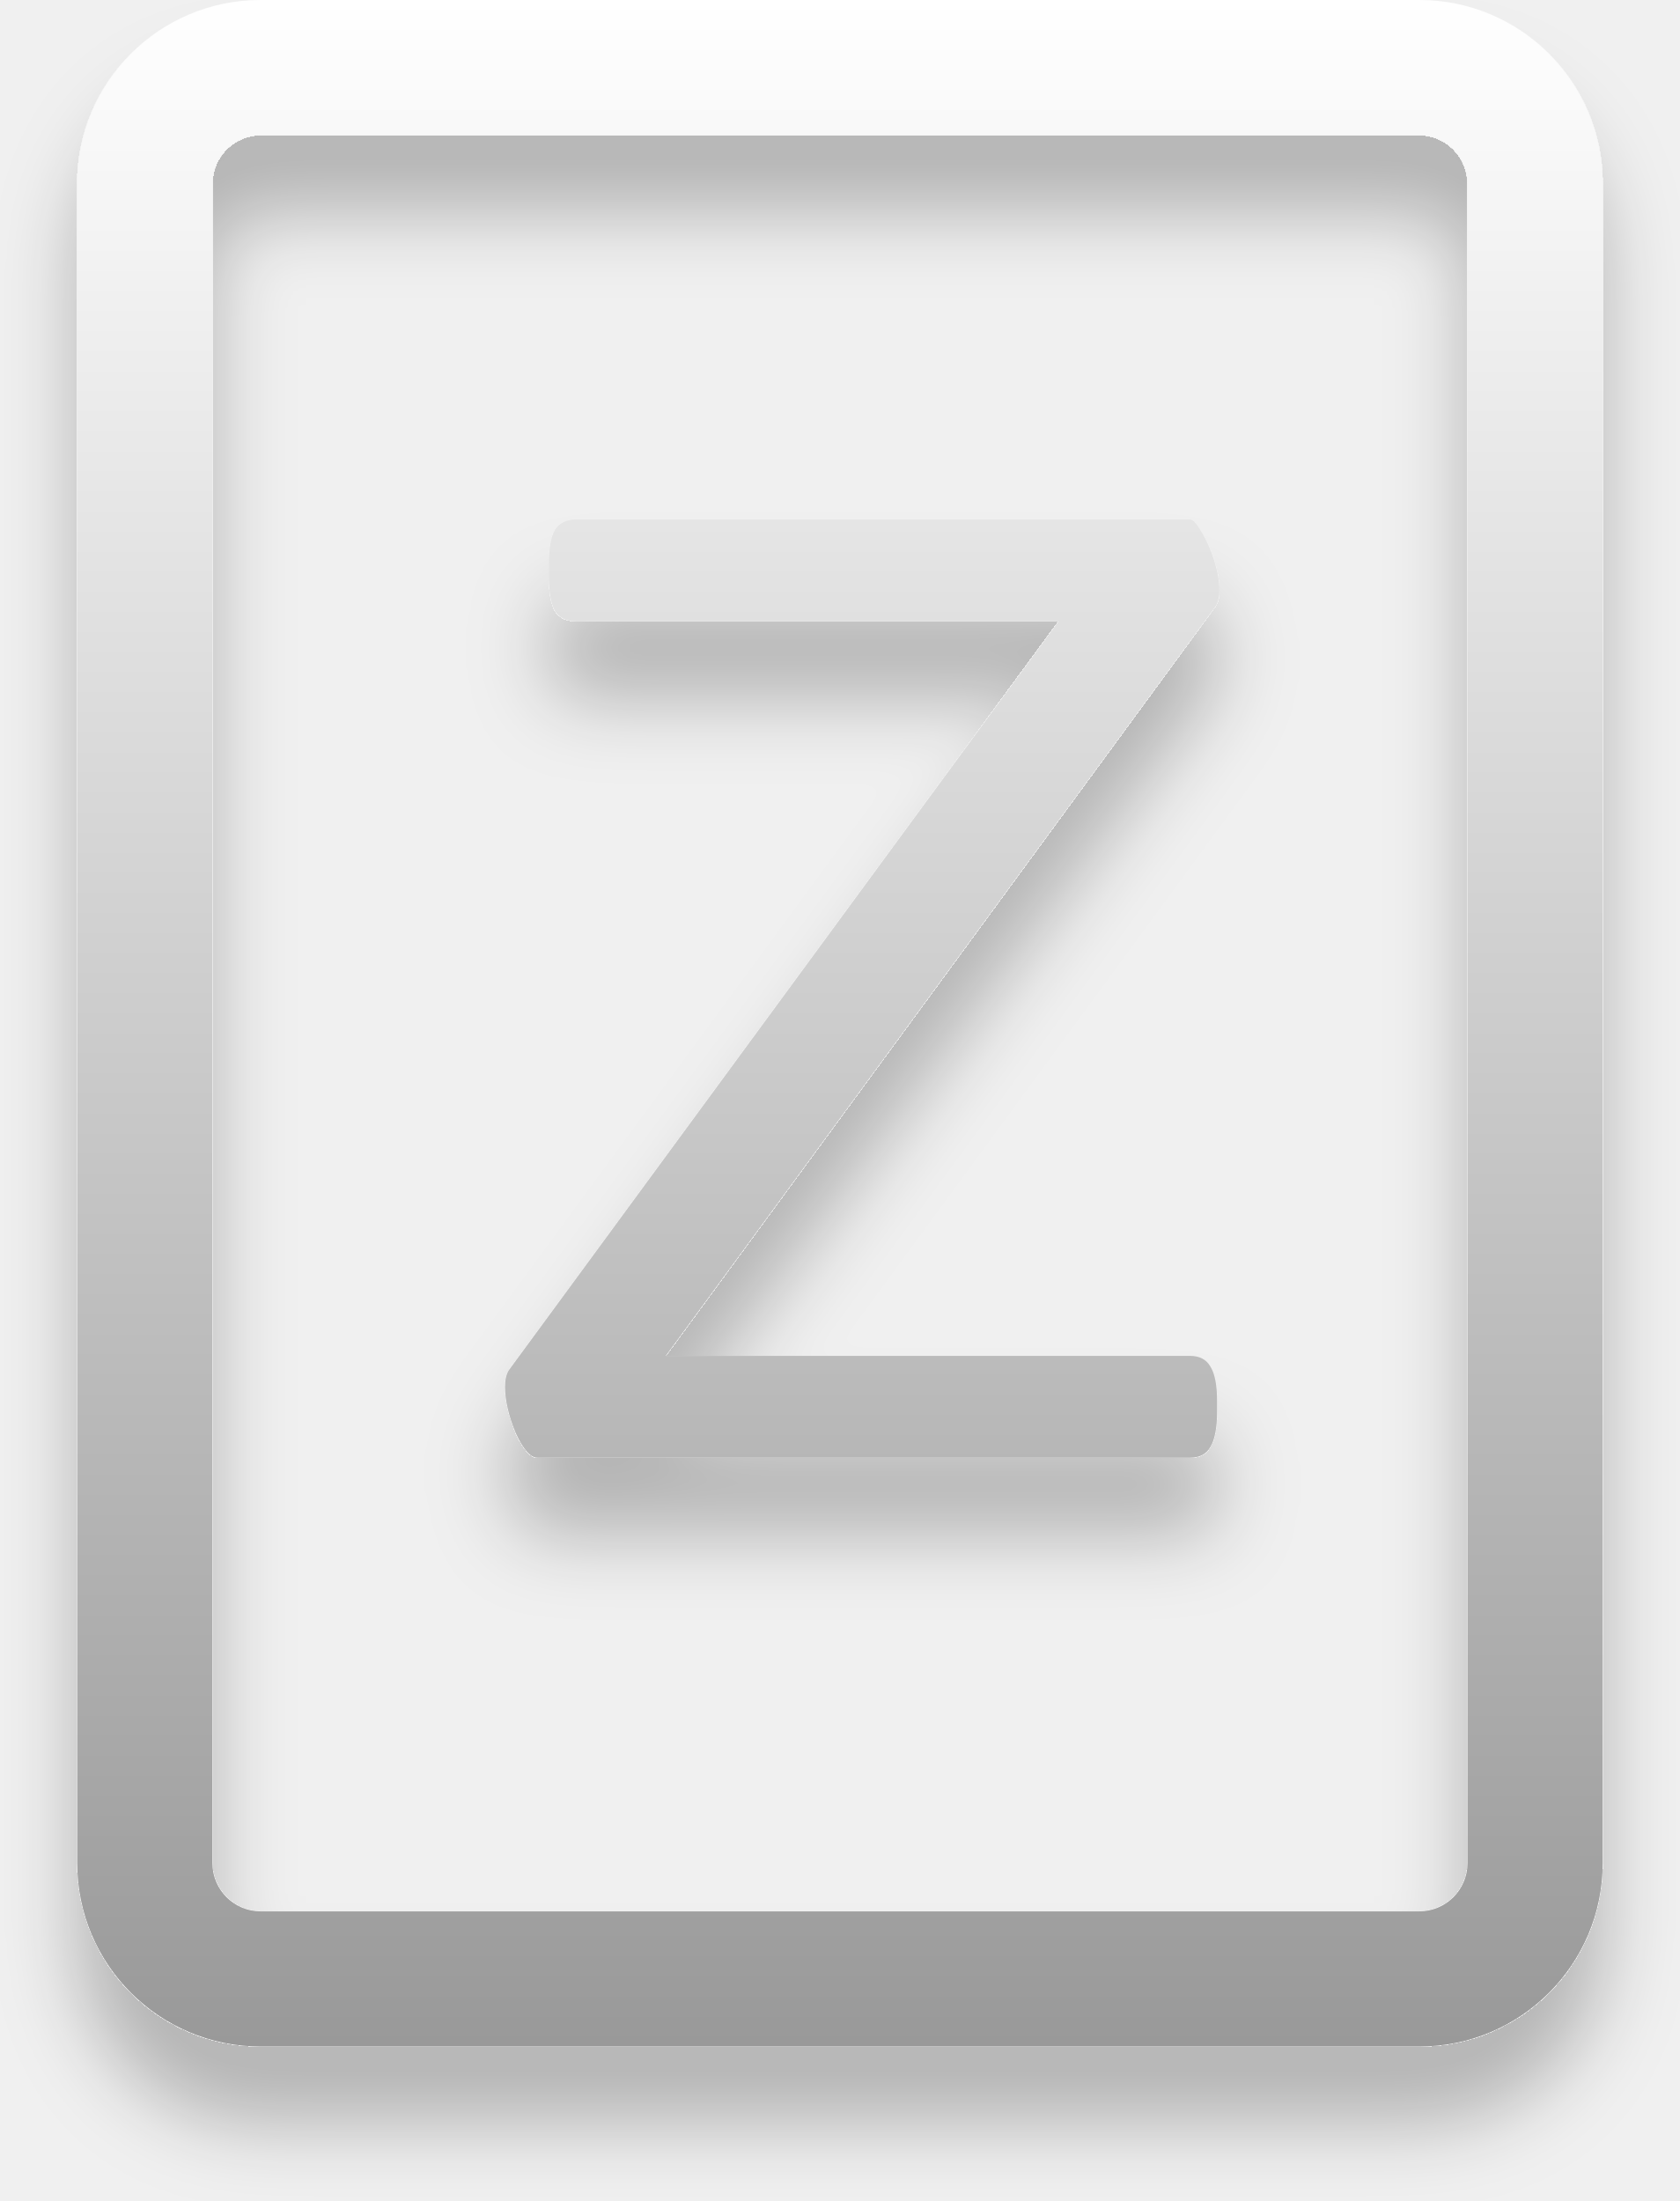
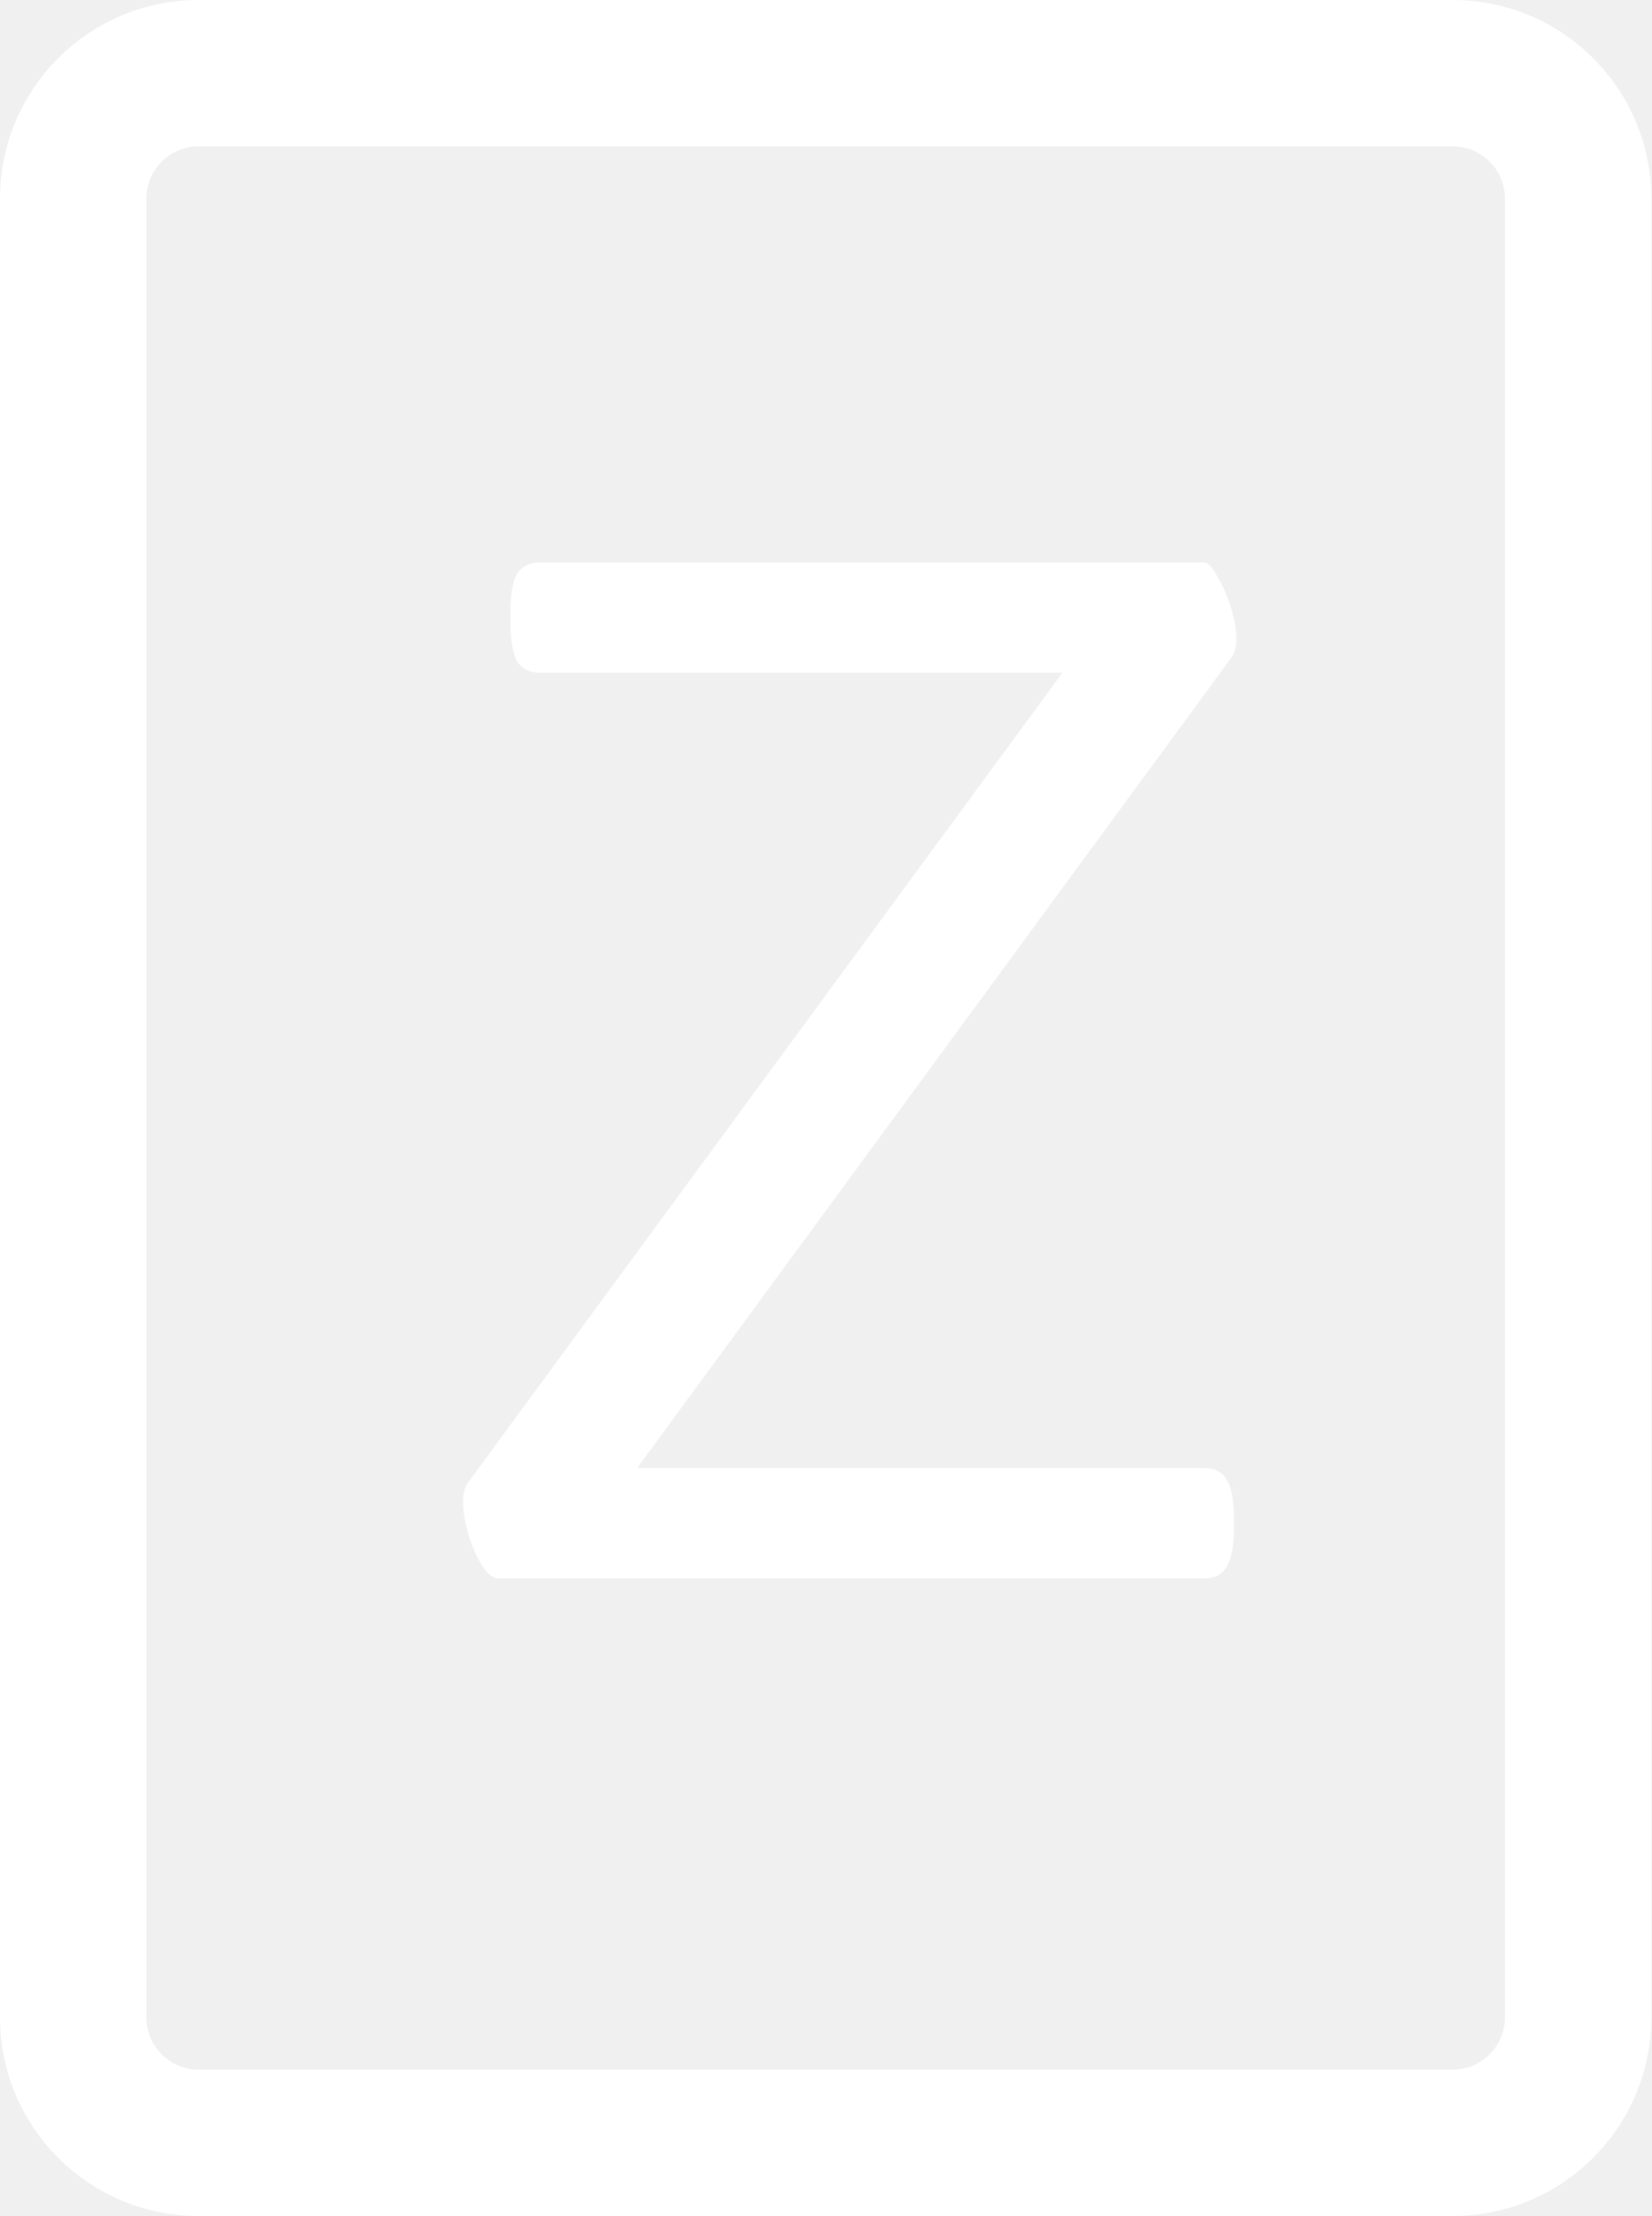
- <svg xmlns="http://www.w3.org/2000/svg" width="87" height="114" viewBox="0 0 87 114" fill="none">
-   <g filter="url(#filter0_d_3_222)">
-     <path fill-rule="evenodd" clip-rule="evenodd" d="M13.5 0C8.253 0 4 4.253 4 9.5V96.5C4 101.747 8.253 106 13.5 106H73.5C78.747 106 83 101.747 83 96.5V9.5C83 4.253 78.747 0 73.5 0H13.5ZM11 9.5C11 8.119 12.119 7 13.5 7H73.5C74.881 7 76 8.119 76 9.5V96.5C76 97.881 74.881 99 73.5 99H13.5C12.119 99 11 97.881 11 96.5V9.5ZM26.703 74.211C27.094 75.07 27.471 75.5 27.836 75.5H61.625C62.12 75.5 62.471 75.318 62.68 74.953C62.914 74.562 63.031 73.951 63.031 73.117V72.57C63.031 71.737 62.914 71.138 62.68 70.773C62.471 70.409 62.12 70.227 61.625 70.227H34.477L62.953 31.398C63.083 31.19 63.148 30.917 63.148 30.578C63.148 30.109 63.057 29.588 62.875 29.016C62.693 28.443 62.471 27.948 62.211 27.531C61.977 27.115 61.781 26.906 61.625 26.906H29.828C29.333 26.906 28.969 27.088 28.734 27.453C28.526 27.818 28.422 28.417 28.422 29.25V29.797C28.422 30.63 28.526 31.242 28.734 31.633C28.969 31.997 29.333 32.18 29.828 32.18H54.828L26.352 70.969C26.221 71.177 26.156 71.463 26.156 71.828C26.156 72.531 26.338 73.326 26.703 74.211Z" fill="url(#paint0_linear_3_222)" />
-   </g>
-   <defs>
-     <filter id="filter0_d_3_222" x="0" y="0" width="87" height="114" filterUnits="userSpaceOnUse" color-interpolation-filters="sRGB">
-       <feFlood flood-opacity="0" result="BackgroundImageFix" />
-       <feColorMatrix in="SourceAlpha" type="matrix" values="0 0 0 0 0 0 0 0 0 0 0 0 0 0 0 0 0 0 127 0" result="hardAlpha" />
-       <feOffset dy="4" />
-       <feGaussianBlur stdDeviation="2" />
-       <feComposite in2="hardAlpha" operator="out" />
-       <feColorMatrix type="matrix" values="0 0 0 0 0 0 0 0 0 0 0 0 0 0 0 0 0 0 0.25 0" />
-       <feBlend mode="normal" in2="BackgroundImageFix" result="effect1_dropShadow_3_222" />
-       <feBlend mode="normal" in="SourceGraphic" in2="effect1_dropShadow_3_222" result="shape" />
-     </filter>
-     <linearGradient id="paint0_linear_3_222" x1="43.5" y1="0" x2="43.5" y2="106" gradientUnits="userSpaceOnUse">
-       <stop stop-color="white" />
-       <stop offset="1" stop-color="#999999" />
-     </linearGradient>
-   </defs>
+ <svg xmlns="http://www.w3.org/2000/svg" width="79" height="106" viewBox="0 0 79 106" fill="none">
+   <path fill-rule="evenodd" clip-rule="evenodd" d="M9.5 0C4.253 0 0 4.253 0 9.5V96.5C0 101.747 4.253 106 9.5 106H69.5C74.747 106 79 101.747 79 96.5V9.5C79 4.253 74.747 0 69.5 0H9.5ZM7 9.5C7 8.119 8.119 7 9.5 7H69.5C70.881 7 72 8.119 72 9.5V96.5C72 97.881 70.881 99 69.5 99H9.5C8.119 99 7 97.881 7 96.5V9.5ZM22.703 74.211C23.094 75.07 23.471 75.5 23.836 75.5H57.625C58.12 75.5 58.471 75.318 58.68 74.953C58.914 74.562 59.031 73.951 59.031 73.117V72.57C59.031 71.737 58.914 71.138 58.68 70.773C58.471 70.409 58.12 70.227 57.625 70.227H30.477L58.953 31.398C59.083 31.19 59.148 30.917 59.148 30.578C59.148 30.109 59.057 29.588 58.875 29.016C58.693 28.443 58.471 27.948 58.211 27.531C57.977 27.115 57.781 26.906 57.625 26.906H25.828C25.333 26.906 24.969 27.088 24.734 27.453C24.526 27.818 24.422 28.417 24.422 29.25V29.797C24.422 30.63 24.526 31.242 24.734 31.633C24.969 31.997 25.333 32.18 25.828 32.18H50.828L22.352 70.969C22.221 71.177 22.156 71.463 22.156 71.828C22.156 72.531 22.338 73.326 22.703 74.211Z" fill="white" />
</svg>
